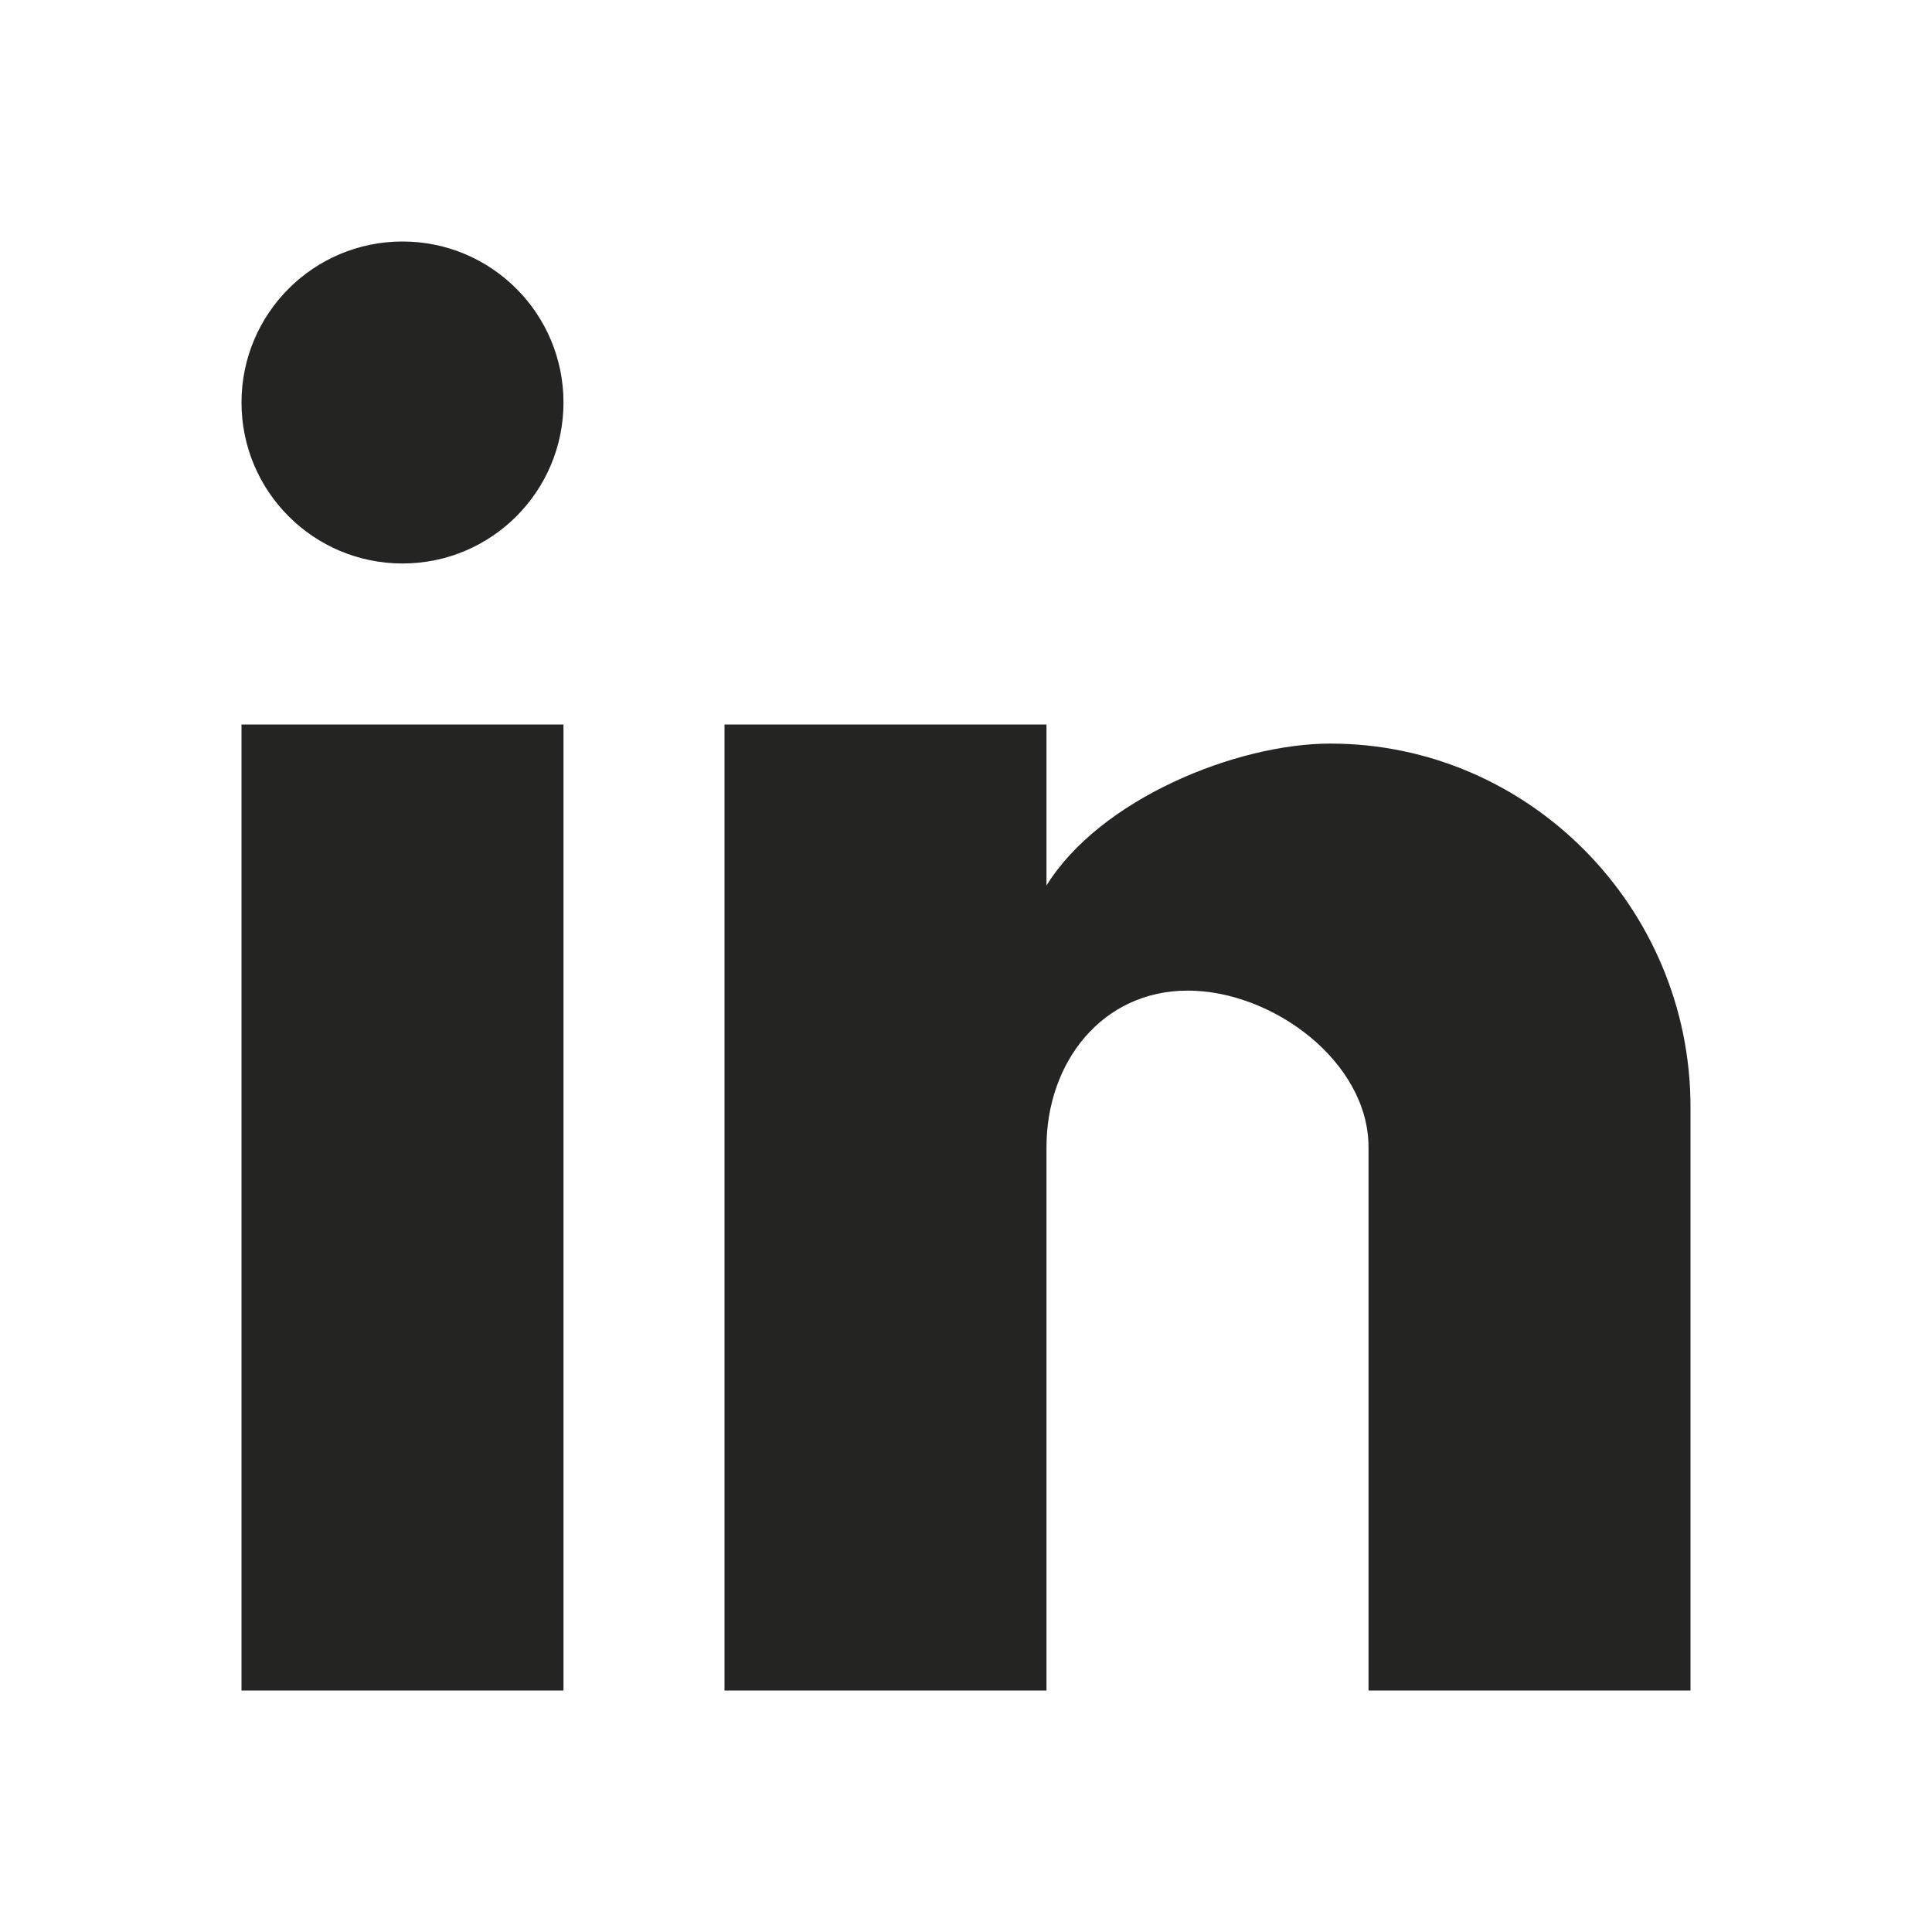
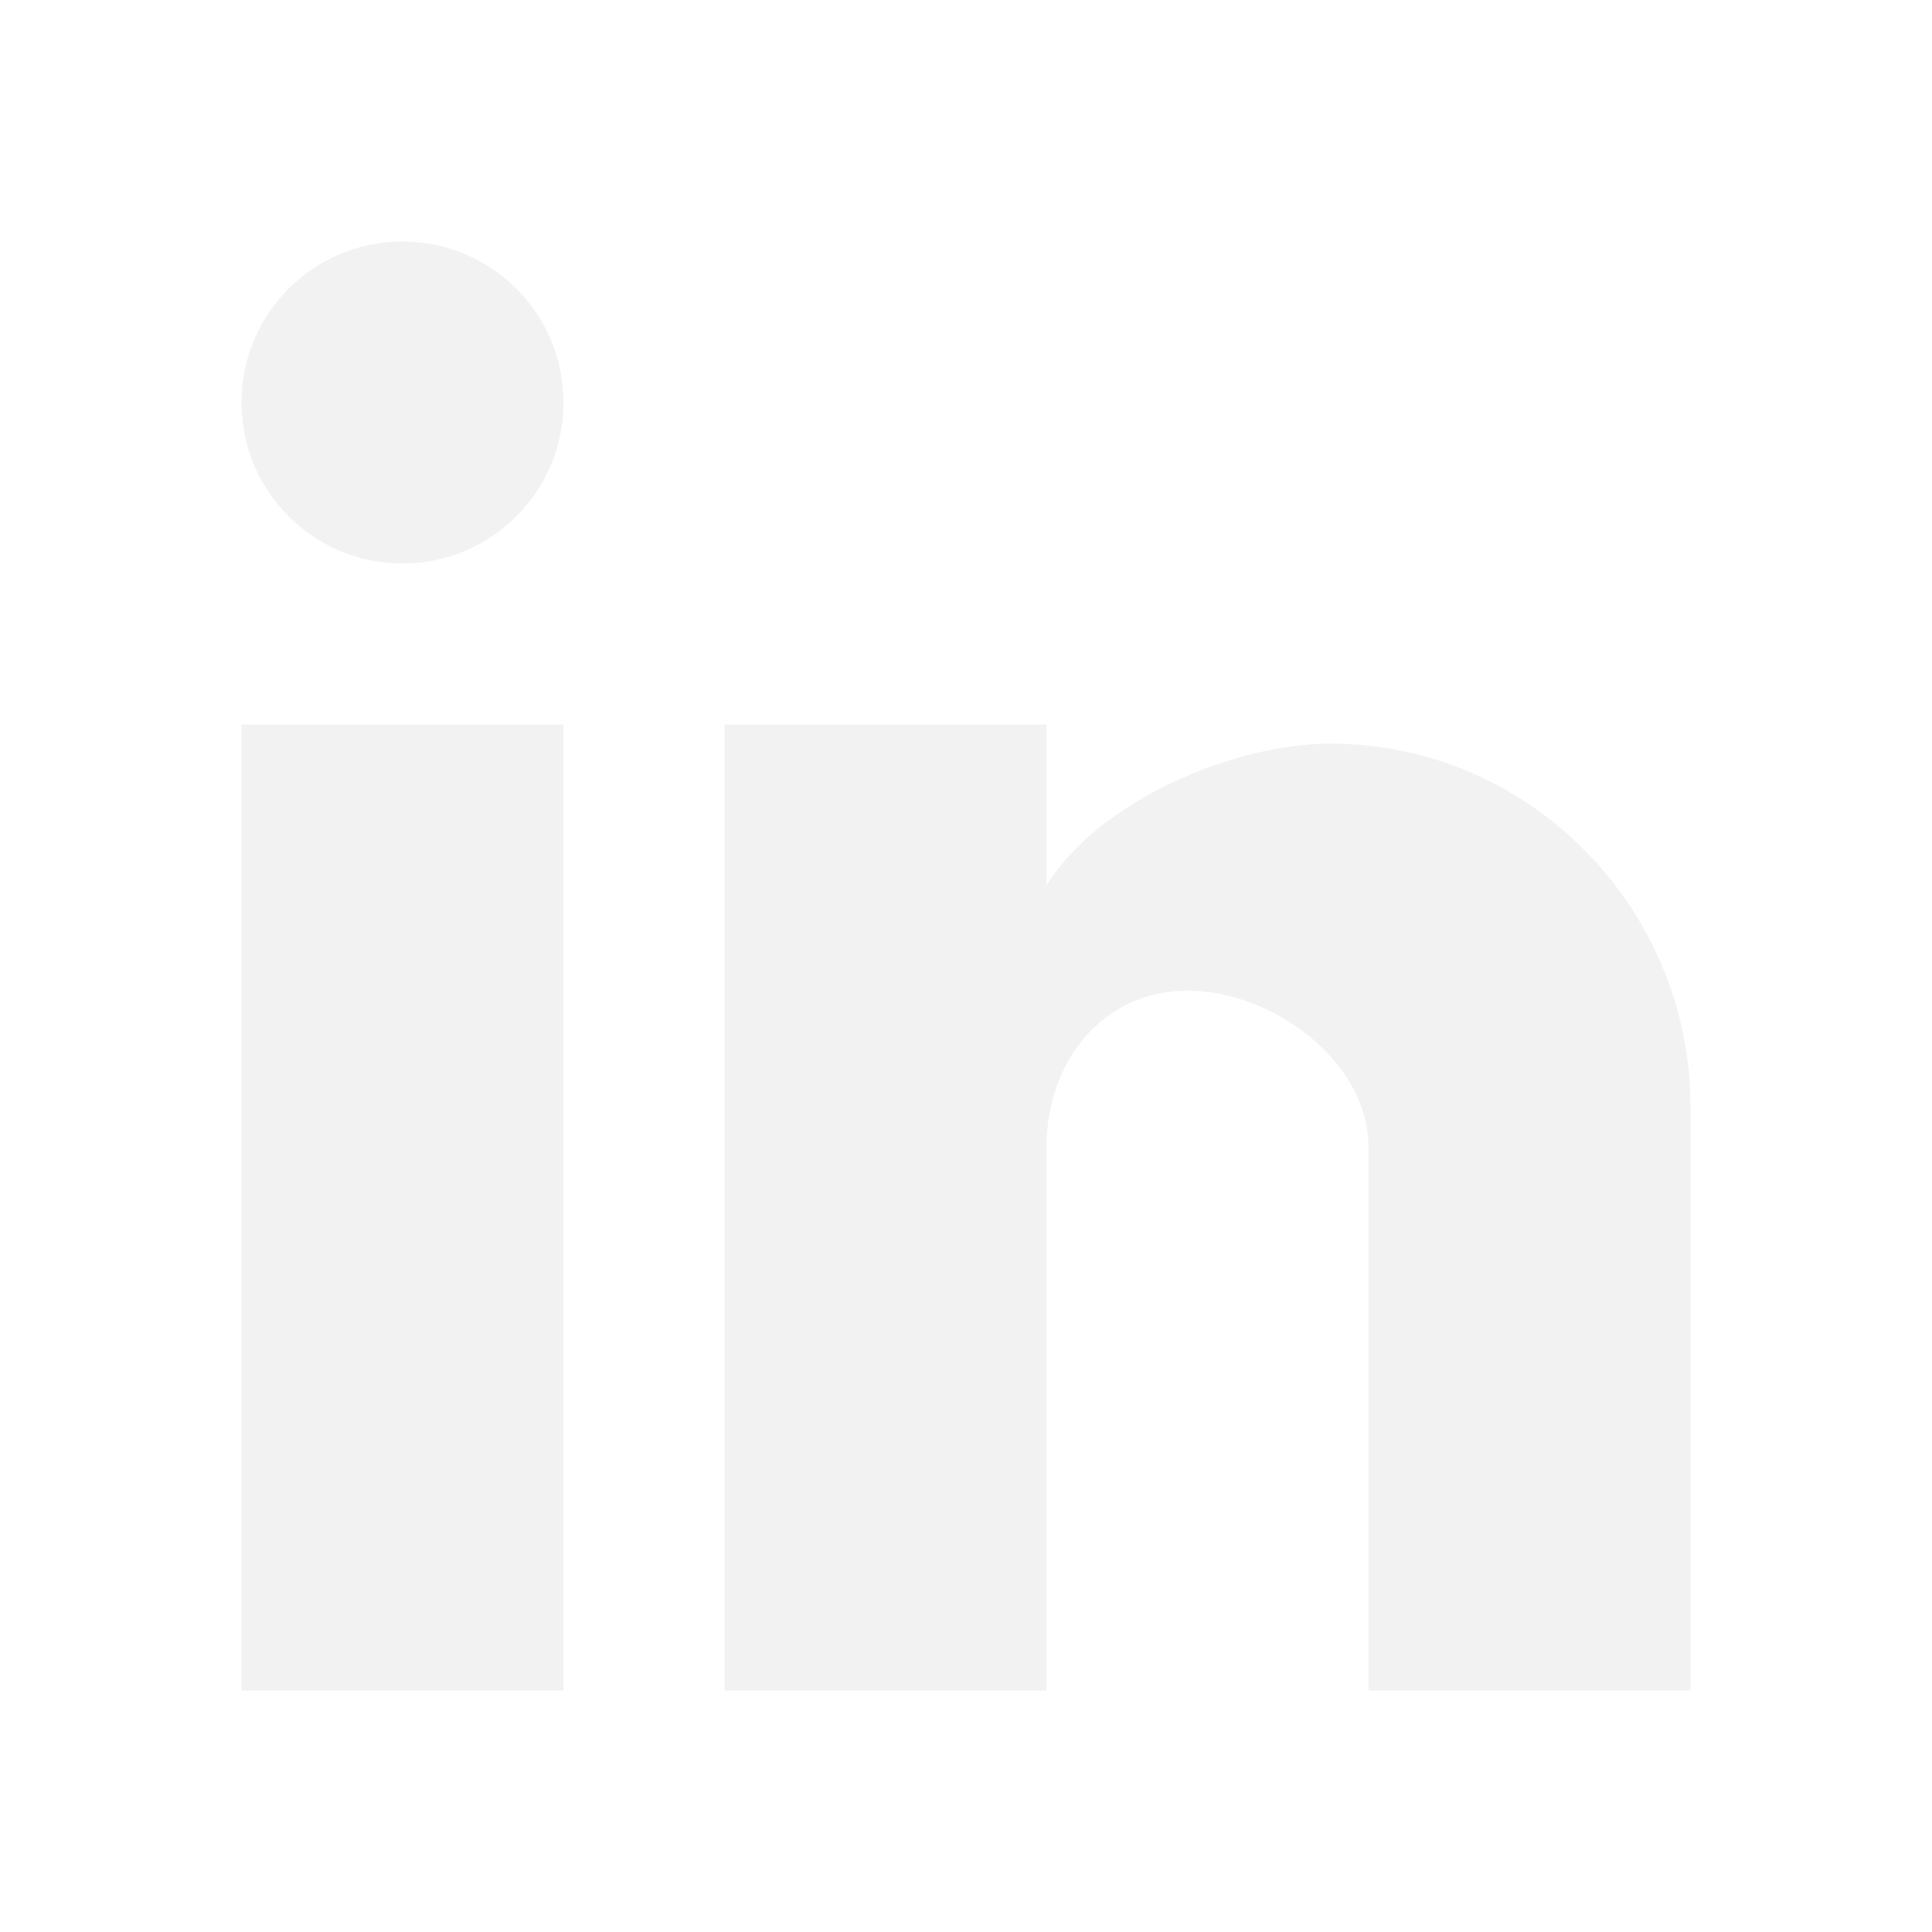
<svg xmlns="http://www.w3.org/2000/svg" width="50" height="50" viewBox="0 0 50 50" fill="none">
-   <path d="M43.75 43.75H35.417V29.688C35.417 27.482 32.942 25.637 30.736 25.637C28.531 25.637 27.083 27.482 27.083 29.688V43.75H18.75V18.75H27.083V22.917C28.463 20.684 31.992 19.244 34.427 19.244C39.576 19.244 43.75 23.497 43.75 28.646V43.75ZM14.583 43.75H6.25V18.75H14.583V43.75ZM10.417 6.25C12.718 6.25 14.583 8.115 14.583 10.417C14.583 12.718 12.718 14.583 10.417 14.583C8.115 14.583 6.25 12.718 6.25 10.417C6.25 8.115 8.115 6.25 10.417 6.25Z" fill="#242423" />
+   <path d="M43.75 43.75H35.417V29.688C35.417 27.482 32.942 25.637 30.736 25.637C28.531 25.637 27.083 27.482 27.083 29.688V43.75H18.75V18.75H27.083V22.917C28.463 20.684 31.992 19.244 34.427 19.244C39.576 19.244 43.75 23.497 43.75 28.646V43.75ZM14.583 43.75H6.25V18.75H14.583V43.75ZM10.417 6.25C12.718 6.25 14.583 8.115 14.583 10.417C14.583 12.718 12.718 14.583 10.417 14.583C8.115 14.583 6.25 12.718 6.25 10.417C6.25 8.115 8.115 6.25 10.417 6.25Z" fill="#f2f2f2" />
</svg>
